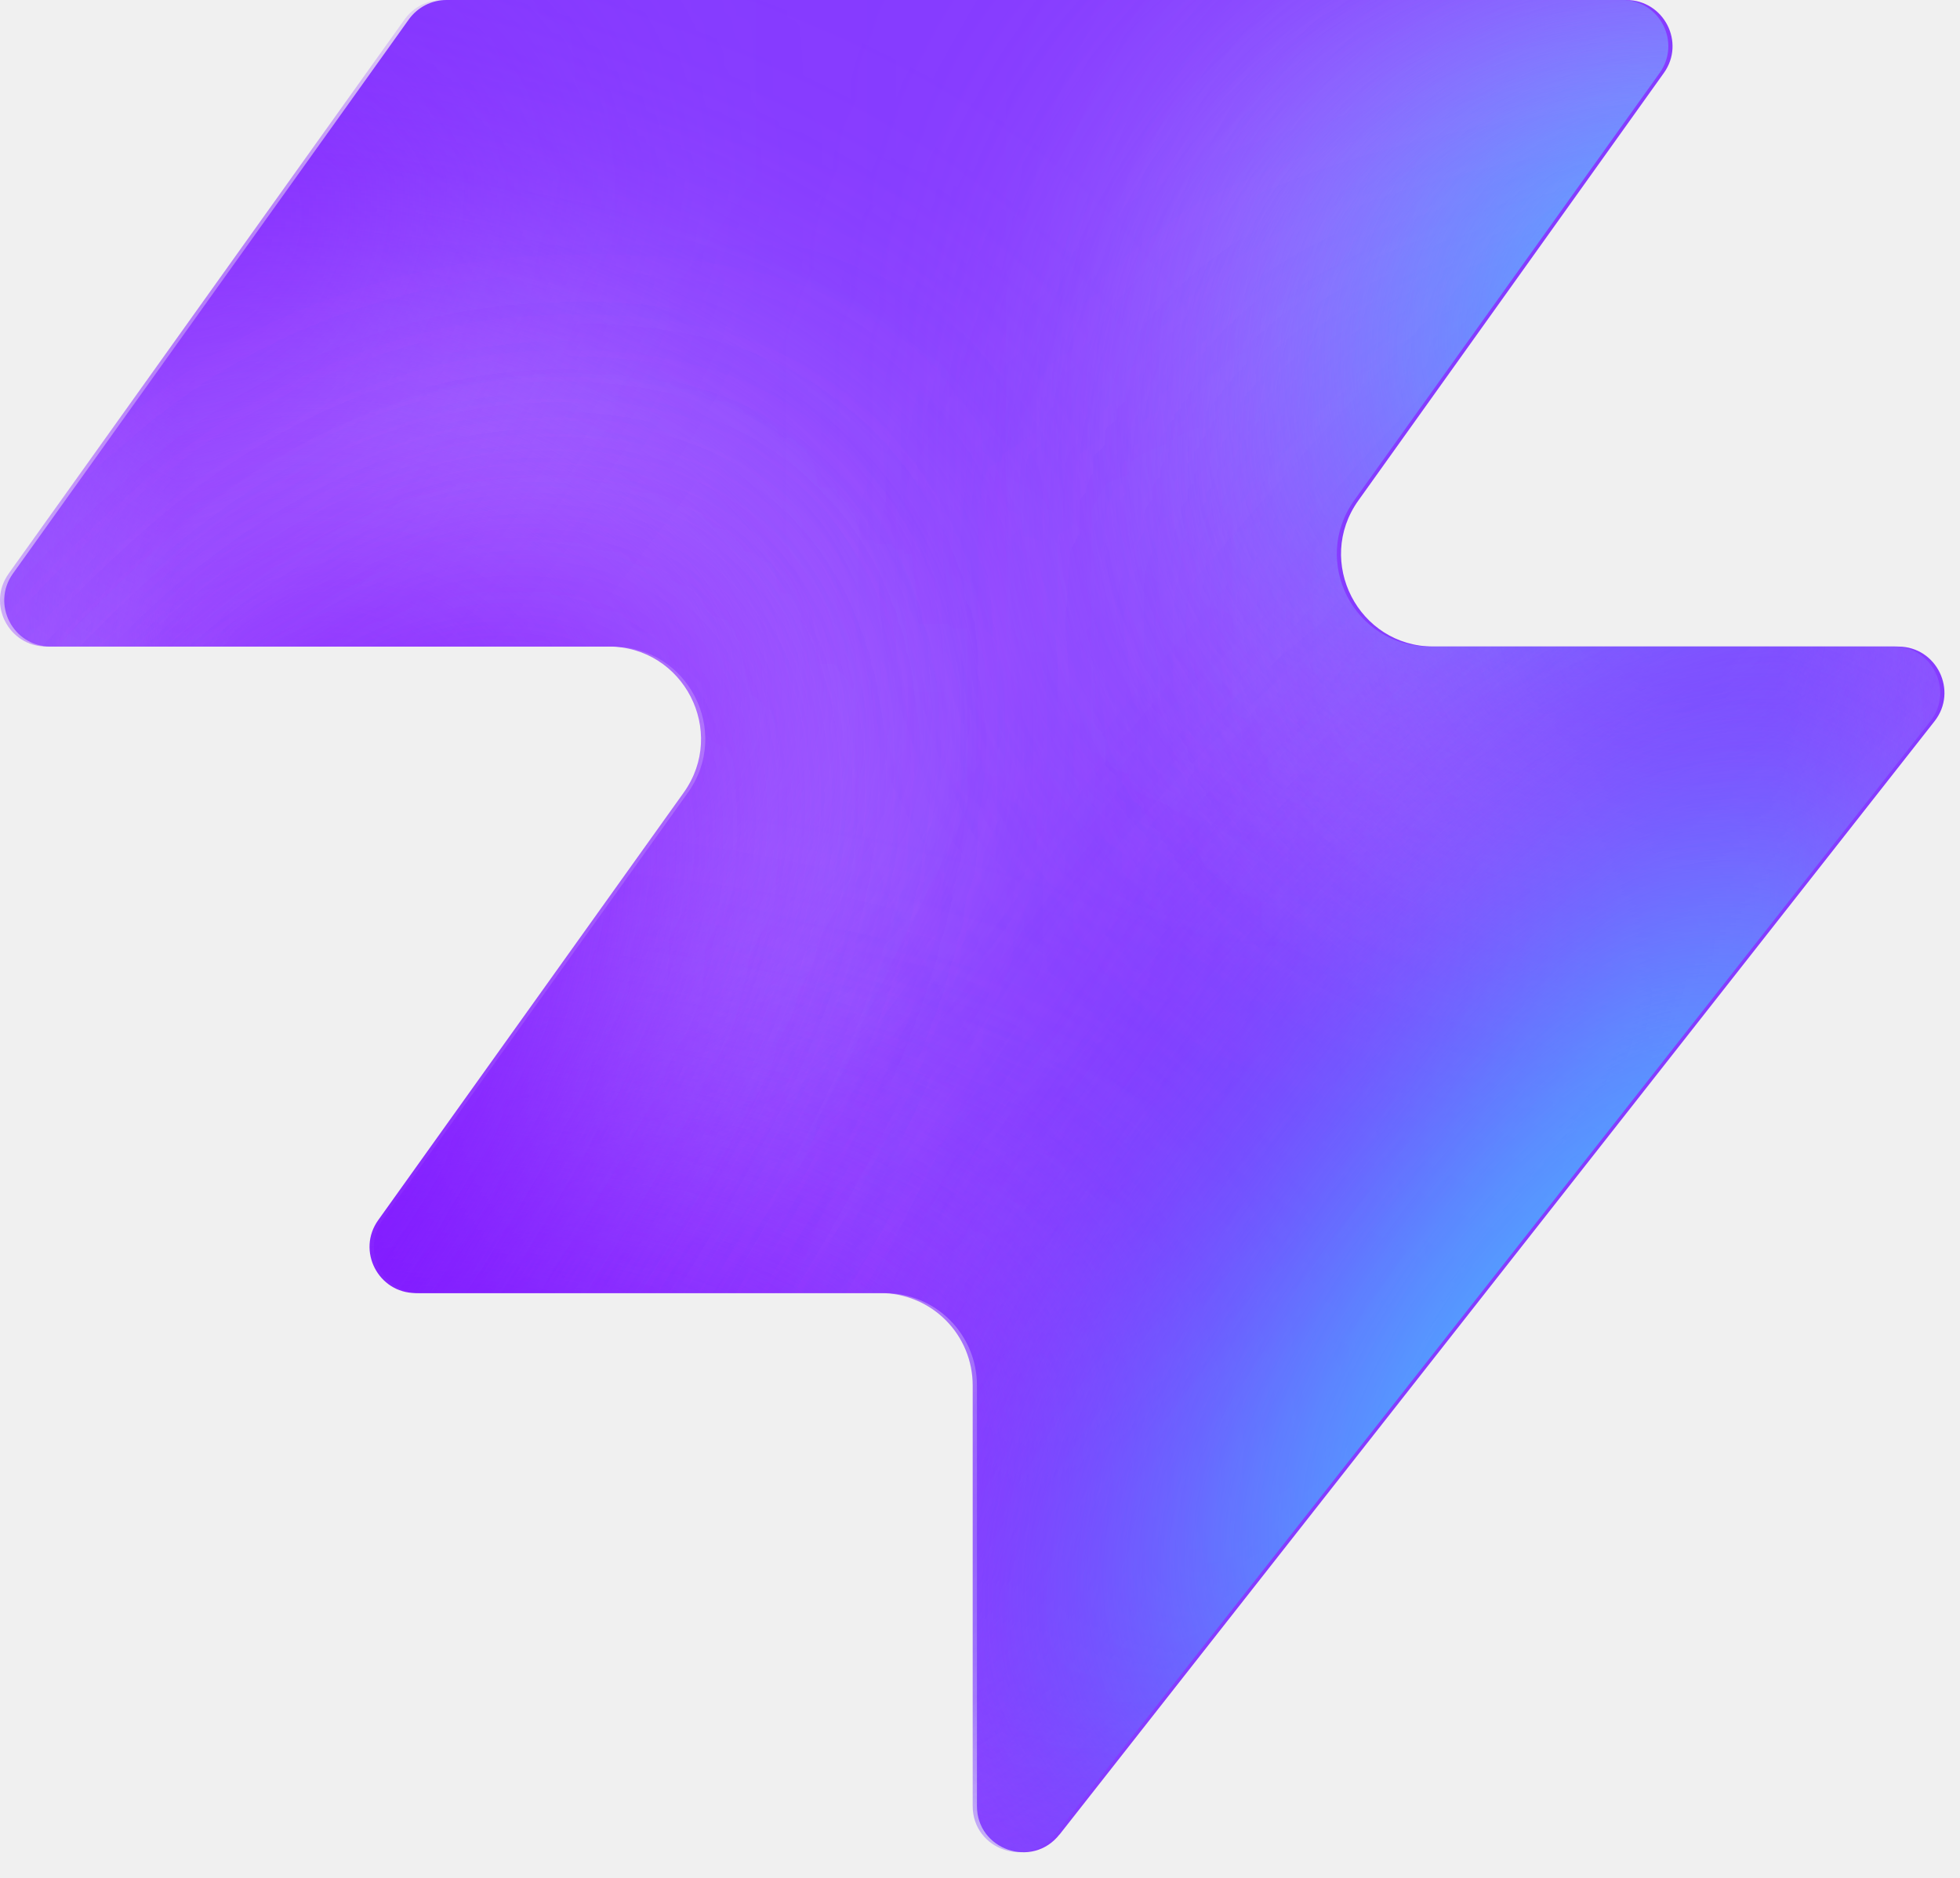
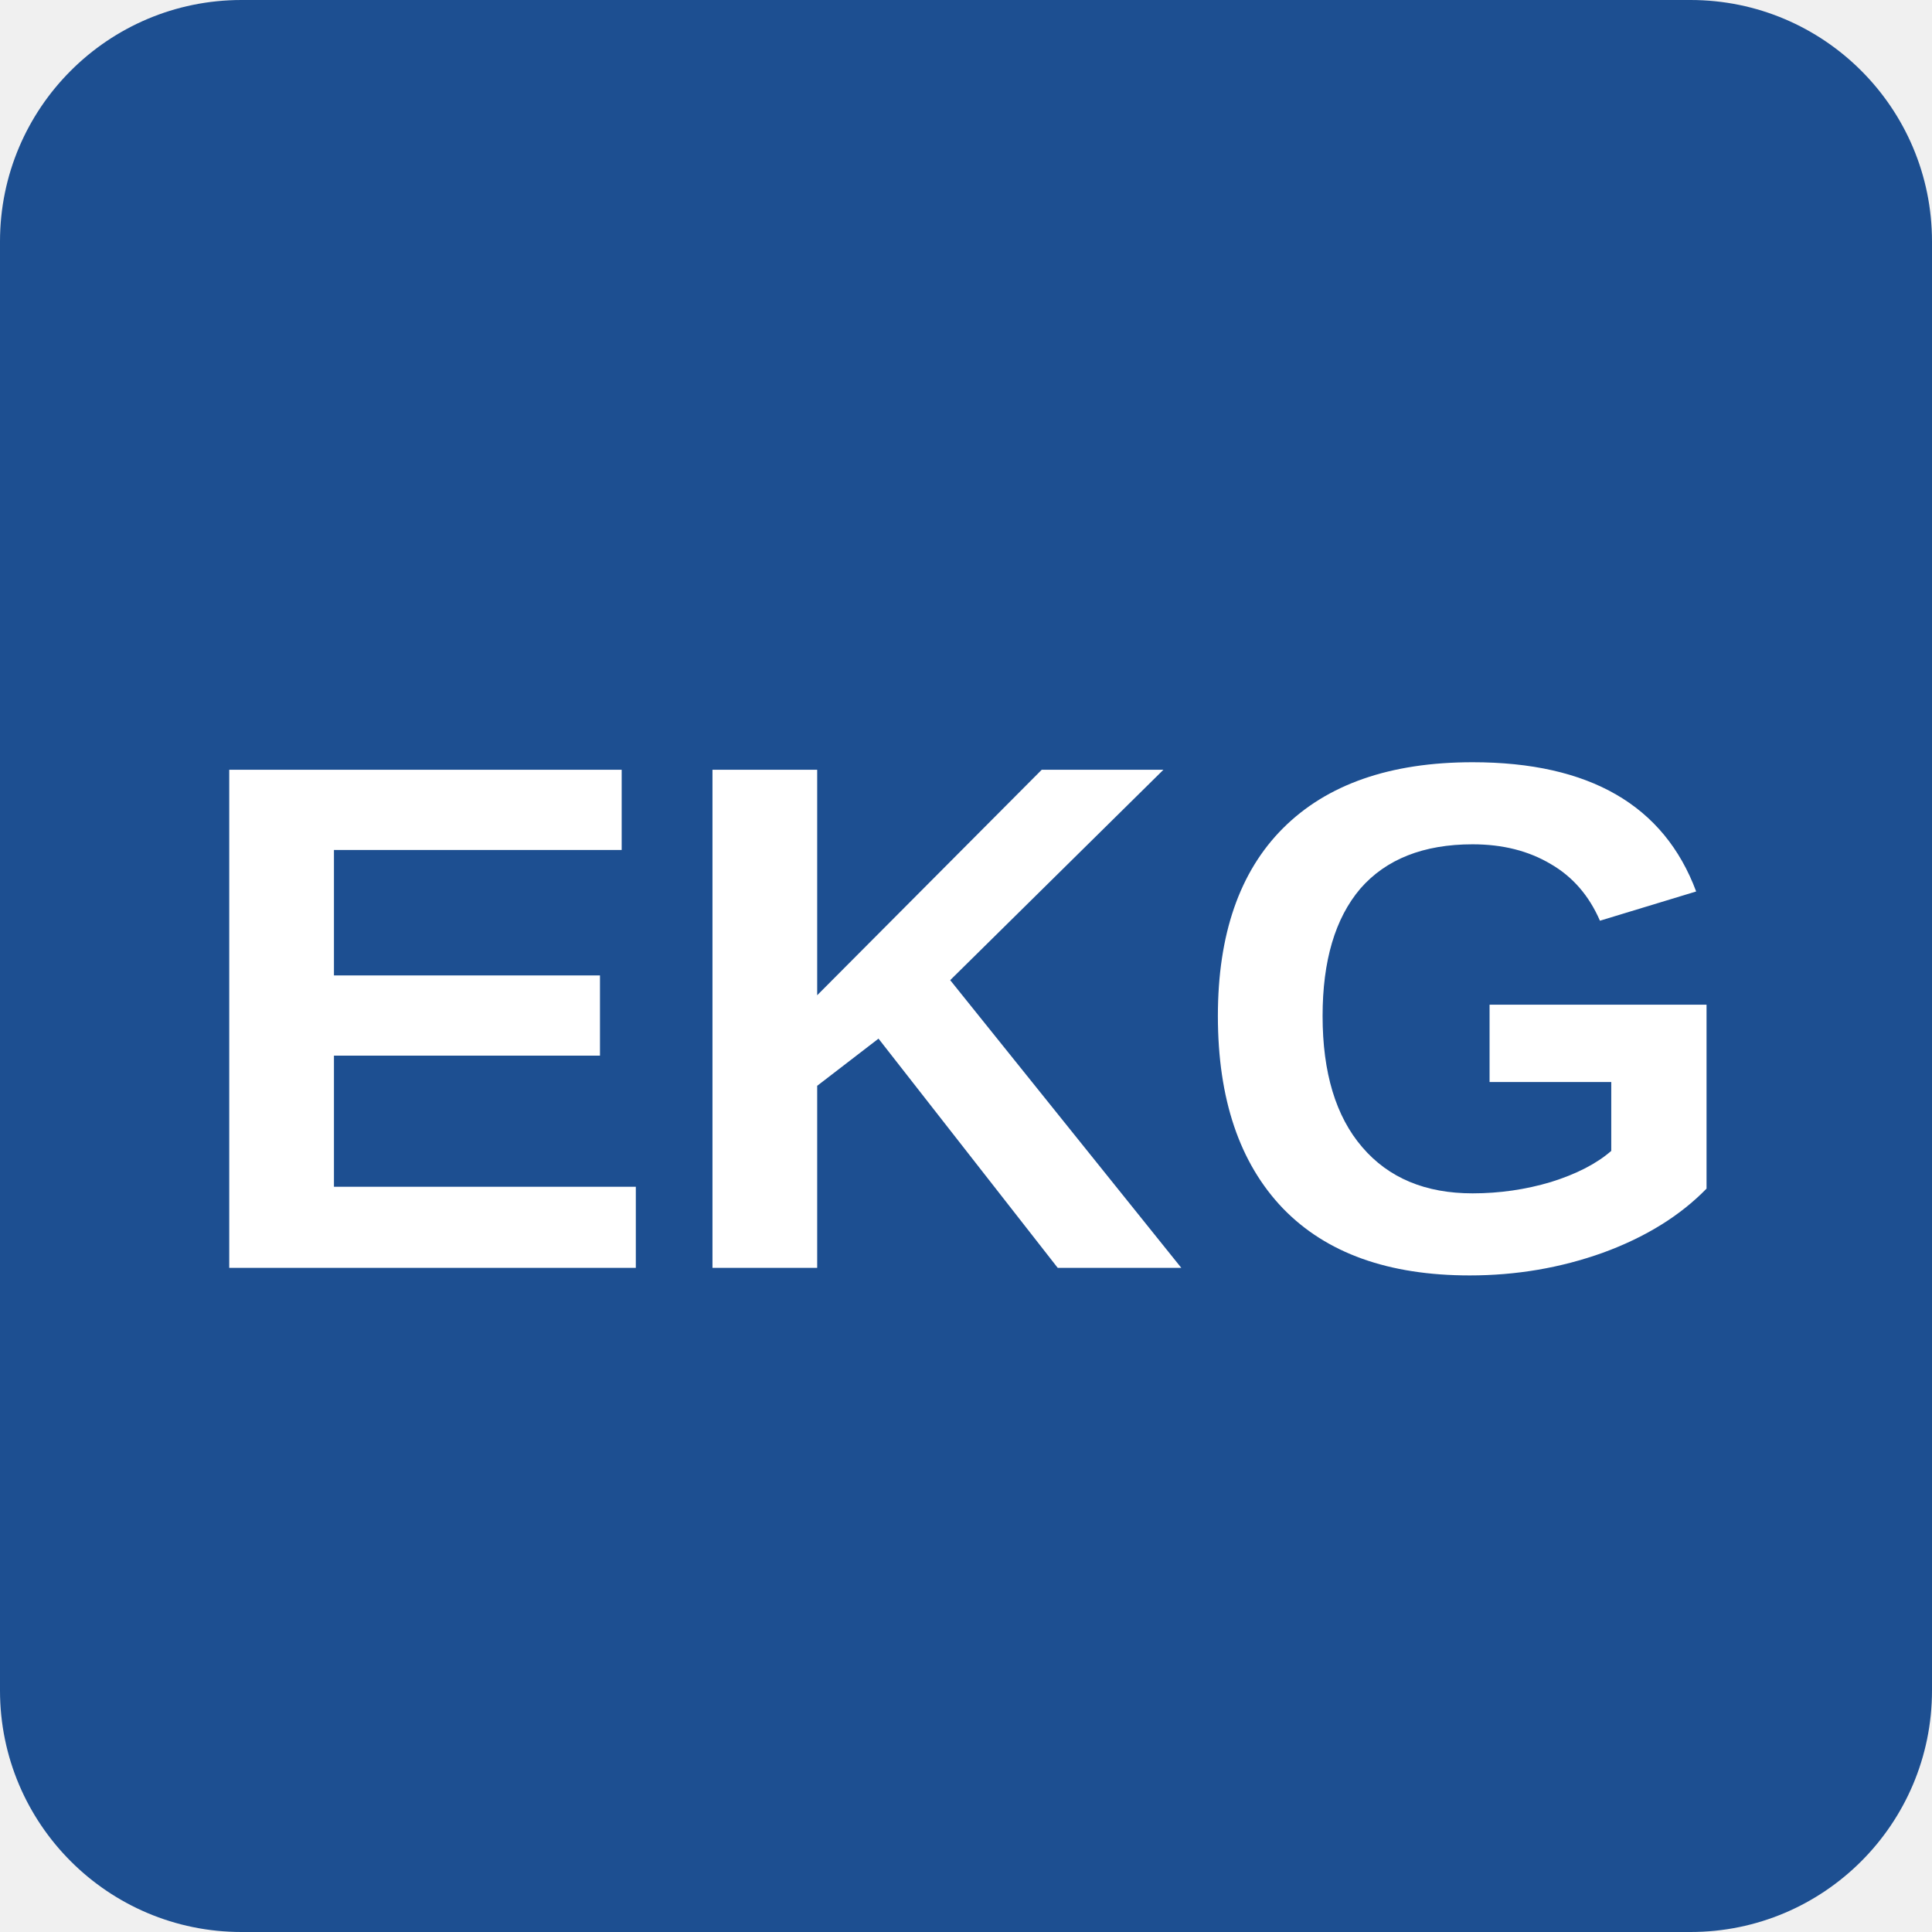
- <svg xmlns="http://www.w3.org/2000/svg" width="48" height="46" fill="none" viewBox="0 0 48 46">
-   <path fill="#863bff" d="M25.946 44.938c-.664.845-2.021.375-2.021-.698V33.937a2.26 2.26 0 0 0-2.262-2.262H10.287c-.92 0-1.456-1.04-.92-1.788l7.48-10.471c1.07-1.497 0-3.578-1.842-3.578H1.237c-.92 0-1.456-1.04-.92-1.788L10.013.474c.214-.297.556-.474.92-.474h28.894c.92 0 1.456 1.04.92 1.788l-7.48 10.471c-1.07 1.498 0 3.579 1.842 3.579h11.377c.943 0 1.473 1.088.89 1.83L25.947 44.94z" style="fill:#863bff;fill:color(display-p3 .525 .23 1);fill-opacity:1" />
-   <mask id="a" width="48" height="46" x="0" y="0" maskUnits="userSpaceOnUse" style="mask-type:alpha">
-     <path fill="#000" d="M25.842 44.938c-.664.844-2.021.375-2.021-.698V33.937a2.26 2.26 0 0 0-2.262-2.262H10.183c-.92 0-1.456-1.04-.92-1.788l7.48-10.471c1.07-1.498 0-3.579-1.842-3.579H1.133c-.92 0-1.456-1.04-.92-1.787L9.91.473c.214-.297.556-.474.92-.474h28.894c.92 0 1.456 1.04.92 1.788l-7.48 10.471c-1.07 1.498 0 3.578 1.842 3.578h11.377c.943 0 1.473 1.088.89 1.832L25.843 44.94z" style="fill:#000;fill-opacity:1" />
-   </mask>
-   <g mask="url(#a)">
-     <g filter="url(#b)">
-       <ellipse cx="5.508" cy="14.704" fill="#ede6ff" rx="5.508" ry="14.704" style="fill:#ede6ff;fill:color(display-p3 .927 .903 1);fill-opacity:1" transform="matrix(.00324 1 1 -.00324 -4.47 31.516)" />
-     </g>
-     <g filter="url(#c)">
-       <ellipse cx="10.399" cy="29.851" fill="#ede6ff" rx="10.399" ry="29.851" style="fill:#ede6ff;fill:color(display-p3 .927 .903 1);fill-opacity:1" transform="matrix(.00324 1 1 -.00324 -39.328 7.883)" />
-     </g>
-     <g filter="url(#d)">
-       <ellipse cx="5.508" cy="30.487" fill="#7e14ff" rx="5.508" ry="30.487" style="fill:#7e14ff;fill:color(display-p3 .492 .077 1);fill-opacity:1" transform="rotate(89.814 -25.913 -14.639)scale(1 -1)" />
-     </g>
-     <g filter="url(#e)">
-       <ellipse cx="5.508" cy="30.599" fill="#7e14ff" rx="5.508" ry="30.599" style="fill:#7e14ff;fill:color(display-p3 .492 .077 1);fill-opacity:1" transform="rotate(89.814 -32.644 -3.334)scale(1 -1)" />
-     </g>
-     <g filter="url(#f)">
-       <ellipse cx="5.508" cy="30.599" fill="#7e14ff" rx="5.508" ry="30.599" style="fill:#7e14ff;fill:color(display-p3 .492 .077 1);fill-opacity:1" transform="matrix(.00324 1 1 -.00324 -34.34 30.47)" />
-     </g>
-     <g filter="url(#g)">
-       <ellipse cx="14.072" cy="22.078" fill="#ede6ff" rx="14.072" ry="22.078" style="fill:#ede6ff;fill:color(display-p3 .927 .903 1);fill-opacity:1" transform="rotate(93.35 24.506 48.493)scale(-1 1)" />
-     </g>
-     <g filter="url(#h)">
-       <ellipse cx="3.47" cy="21.501" fill="#7e14ff" rx="3.47" ry="21.501" style="fill:#7e14ff;fill:color(display-p3 .492 .077 1);fill-opacity:1" transform="rotate(89.009 28.708 47.59)scale(-1 1)" />
-     </g>
-     <g filter="url(#i)">
-       <ellipse cx="3.47" cy="21.501" fill="#7e14ff" rx="3.47" ry="21.501" style="fill:#7e14ff;fill:color(display-p3 .492 .077 1);fill-opacity:1" transform="rotate(89.009 28.708 47.59)scale(-1 1)" />
-     </g>
-     <g filter="url(#j)">
-       <ellipse cx=".387" cy="8.972" fill="#7e14ff" rx="4.407" ry="29.108" style="fill:#7e14ff;fill:color(display-p3 .492 .077 1);fill-opacity:1" transform="rotate(39.51 .387 8.972)" />
-     </g>
-     <g filter="url(#k)">
-       <ellipse cx="47.523" cy="-6.092" fill="#7e14ff" rx="4.407" ry="29.108" style="fill:#7e14ff;fill:color(display-p3 .492 .077 1);fill-opacity:1" transform="rotate(37.892 47.523 -6.092)" />
-     </g>
-     <g filter="url(#l)">
-       <ellipse cx="41.412" cy="6.333" fill="#47bfff" rx="5.971" ry="9.665" style="fill:#47bfff;fill:color(display-p3 .28 .748 1);fill-opacity:1" transform="rotate(37.892 41.412 6.333)" />
-     </g>
-     <g filter="url(#m)">
-       <ellipse cx="-1.879" cy="38.332" fill="#7e14ff" rx="4.407" ry="29.108" style="fill:#7e14ff;fill:color(display-p3 .492 .077 1);fill-opacity:1" transform="rotate(37.892 -1.88 38.332)" />
-     </g>
-     <g filter="url(#n)">
-       <ellipse cx="-1.879" cy="38.332" fill="#7e14ff" rx="4.407" ry="29.108" style="fill:#7e14ff;fill:color(display-p3 .492 .077 1);fill-opacity:1" transform="rotate(37.892 -1.88 38.332)" />
-     </g>
-     <g filter="url(#o)">
-       <ellipse cx="35.651" cy="29.907" fill="#7e14ff" rx="4.407" ry="29.108" style="fill:#7e14ff;fill:color(display-p3 .492 .077 1);fill-opacity:1" transform="rotate(37.892 35.651 29.907)" />
-     </g>
-     <g filter="url(#p)">
-       <ellipse cx="38.418" cy="32.4" fill="#47bfff" rx="5.971" ry="15.297" style="fill:#47bfff;fill:color(display-p3 .28 .748 1);fill-opacity:1" transform="rotate(37.892 38.418 32.4)" />
-     </g>
-   </g>
-   <defs>
-     <filter id="b" width="60.045" height="41.654" x="-19.77" y="16.149" color-interpolation-filters="sRGB" filterUnits="userSpaceOnUse">
-       <feFlood flood-opacity="0" result="BackgroundImageFix" />
-       <feBlend in="SourceGraphic" in2="BackgroundImageFix" result="shape" />
-       <feGaussianBlur result="effect1_foregroundBlur_2002_17158" stdDeviation="7.659" />
-     </filter>
-     <filter id="c" width="90.34" height="51.437" x="-54.613" y="-7.533" color-interpolation-filters="sRGB" filterUnits="userSpaceOnUse">
-       <feFlood flood-opacity="0" result="BackgroundImageFix" />
-       <feBlend in="SourceGraphic" in2="BackgroundImageFix" result="shape" />
-       <feGaussianBlur result="effect1_foregroundBlur_2002_17158" stdDeviation="7.659" />
-     </filter>
-     <filter id="d" width="79.355" height="29.4" x="-49.64" y="2.03" color-interpolation-filters="sRGB" filterUnits="userSpaceOnUse">
-       <feFlood flood-opacity="0" result="BackgroundImageFix" />
-       <feBlend in="SourceGraphic" in2="BackgroundImageFix" result="shape" />
-       <feGaussianBlur result="effect1_foregroundBlur_2002_17158" stdDeviation="4.596" />
-     </filter>
-     <filter id="e" width="79.579" height="29.4" x="-45.045" y="20.029" color-interpolation-filters="sRGB" filterUnits="userSpaceOnUse">
-       <feFlood flood-opacity="0" result="BackgroundImageFix" />
-       <feBlend in="SourceGraphic" in2="BackgroundImageFix" result="shape" />
-       <feGaussianBlur result="effect1_foregroundBlur_2002_17158" stdDeviation="4.596" />
-     </filter>
-     <filter id="f" width="79.579" height="29.4" x="-43.513" y="21.178" color-interpolation-filters="sRGB" filterUnits="userSpaceOnUse">
-       <feFlood flood-opacity="0" result="BackgroundImageFix" />
-       <feBlend in="SourceGraphic" in2="BackgroundImageFix" result="shape" />
-       <feGaussianBlur result="effect1_foregroundBlur_2002_17158" stdDeviation="4.596" />
-     </filter>
-     <filter id="g" width="74.749" height="58.852" x="15.756" y="-17.901" color-interpolation-filters="sRGB" filterUnits="userSpaceOnUse">
-       <feFlood flood-opacity="0" result="BackgroundImageFix" />
-       <feBlend in="SourceGraphic" in2="BackgroundImageFix" result="shape" />
-       <feGaussianBlur result="effect1_foregroundBlur_2002_17158" stdDeviation="7.659" />
-     </filter>
-     <filter id="h" width="61.377" height="25.362" x="23.548" y="2.284" color-interpolation-filters="sRGB" filterUnits="userSpaceOnUse">
-       <feFlood flood-opacity="0" result="BackgroundImageFix" />
-       <feBlend in="SourceGraphic" in2="BackgroundImageFix" result="shape" />
-       <feGaussianBlur result="effect1_foregroundBlur_2002_17158" stdDeviation="4.596" />
-     </filter>
-     <filter id="i" width="61.377" height="25.362" x="23.548" y="2.284" color-interpolation-filters="sRGB" filterUnits="userSpaceOnUse">
-       <feFlood flood-opacity="0" result="BackgroundImageFix" />
-       <feBlend in="SourceGraphic" in2="BackgroundImageFix" result="shape" />
-       <feGaussianBlur result="effect1_foregroundBlur_2002_17158" stdDeviation="4.596" />
-     </filter>
-     <filter id="j" width="56.045" height="63.649" x="-27.636" y="-22.853" color-interpolation-filters="sRGB" filterUnits="userSpaceOnUse">
-       <feFlood flood-opacity="0" result="BackgroundImageFix" />
-       <feBlend in="SourceGraphic" in2="BackgroundImageFix" result="shape" />
-       <feGaussianBlur result="effect1_foregroundBlur_2002_17158" stdDeviation="4.596" />
-     </filter>
-     <filter id="k" width="54.814" height="64.646" x="20.116" y="-38.415" color-interpolation-filters="sRGB" filterUnits="userSpaceOnUse">
-       <feFlood flood-opacity="0" result="BackgroundImageFix" />
-       <feBlend in="SourceGraphic" in2="BackgroundImageFix" result="shape" />
-       <feGaussianBlur result="effect1_foregroundBlur_2002_17158" stdDeviation="4.596" />
-     </filter>
-     <filter id="l" width="33.541" height="35.313" x="24.641" y="-11.323" color-interpolation-filters="sRGB" filterUnits="userSpaceOnUse">
-       <feFlood flood-opacity="0" result="BackgroundImageFix" />
-       <feBlend in="SourceGraphic" in2="BackgroundImageFix" result="shape" />
-       <feGaussianBlur result="effect1_foregroundBlur_2002_17158" stdDeviation="4.596" />
-     </filter>
-     <filter id="m" width="54.814" height="64.646" x="-29.286" y="6.009" color-interpolation-filters="sRGB" filterUnits="userSpaceOnUse">
-       <feFlood flood-opacity="0" result="BackgroundImageFix" />
-       <feBlend in="SourceGraphic" in2="BackgroundImageFix" result="shape" />
-       <feGaussianBlur result="effect1_foregroundBlur_2002_17158" stdDeviation="4.596" />
-     </filter>
-     <filter id="n" width="54.814" height="64.646" x="-29.286" y="6.009" color-interpolation-filters="sRGB" filterUnits="userSpaceOnUse">
-       <feFlood flood-opacity="0" result="BackgroundImageFix" />
-       <feBlend in="SourceGraphic" in2="BackgroundImageFix" result="shape" />
-       <feGaussianBlur result="effect1_foregroundBlur_2002_17158" stdDeviation="4.596" />
-     </filter>
-     <filter id="o" width="54.814" height="64.646" x="8.244" y="-2.416" color-interpolation-filters="sRGB" filterUnits="userSpaceOnUse">
-       <feFlood flood-opacity="0" result="BackgroundImageFix" />
-       <feBlend in="SourceGraphic" in2="BackgroundImageFix" result="shape" />
-       <feGaussianBlur result="effect1_foregroundBlur_2002_17158" stdDeviation="4.596" />
-     </filter>
-     <filter id="p" width="39.409" height="43.623" x="18.713" y="10.588" color-interpolation-filters="sRGB" filterUnits="userSpaceOnUse">
-       <feFlood flood-opacity="0" result="BackgroundImageFix" />
-       <feBlend in="SourceGraphic" in2="BackgroundImageFix" result="shape" />
-       <feGaussianBlur result="effect1_foregroundBlur_2002_17158" stdDeviation="4.596" />
-     </filter>
-   </defs>
+ <svg xmlns="http://www.w3.org/2000/svg" viewBox="0 0 32 32">
+   <rect width="32" height="32" rx="4" fill="#1d4f91" />
+   <text x="16" y="21" font-family="Arial, sans-serif" font-size="12" font-weight="700" fill="#fff" text-anchor="middle">EKG</text>
</svg>
